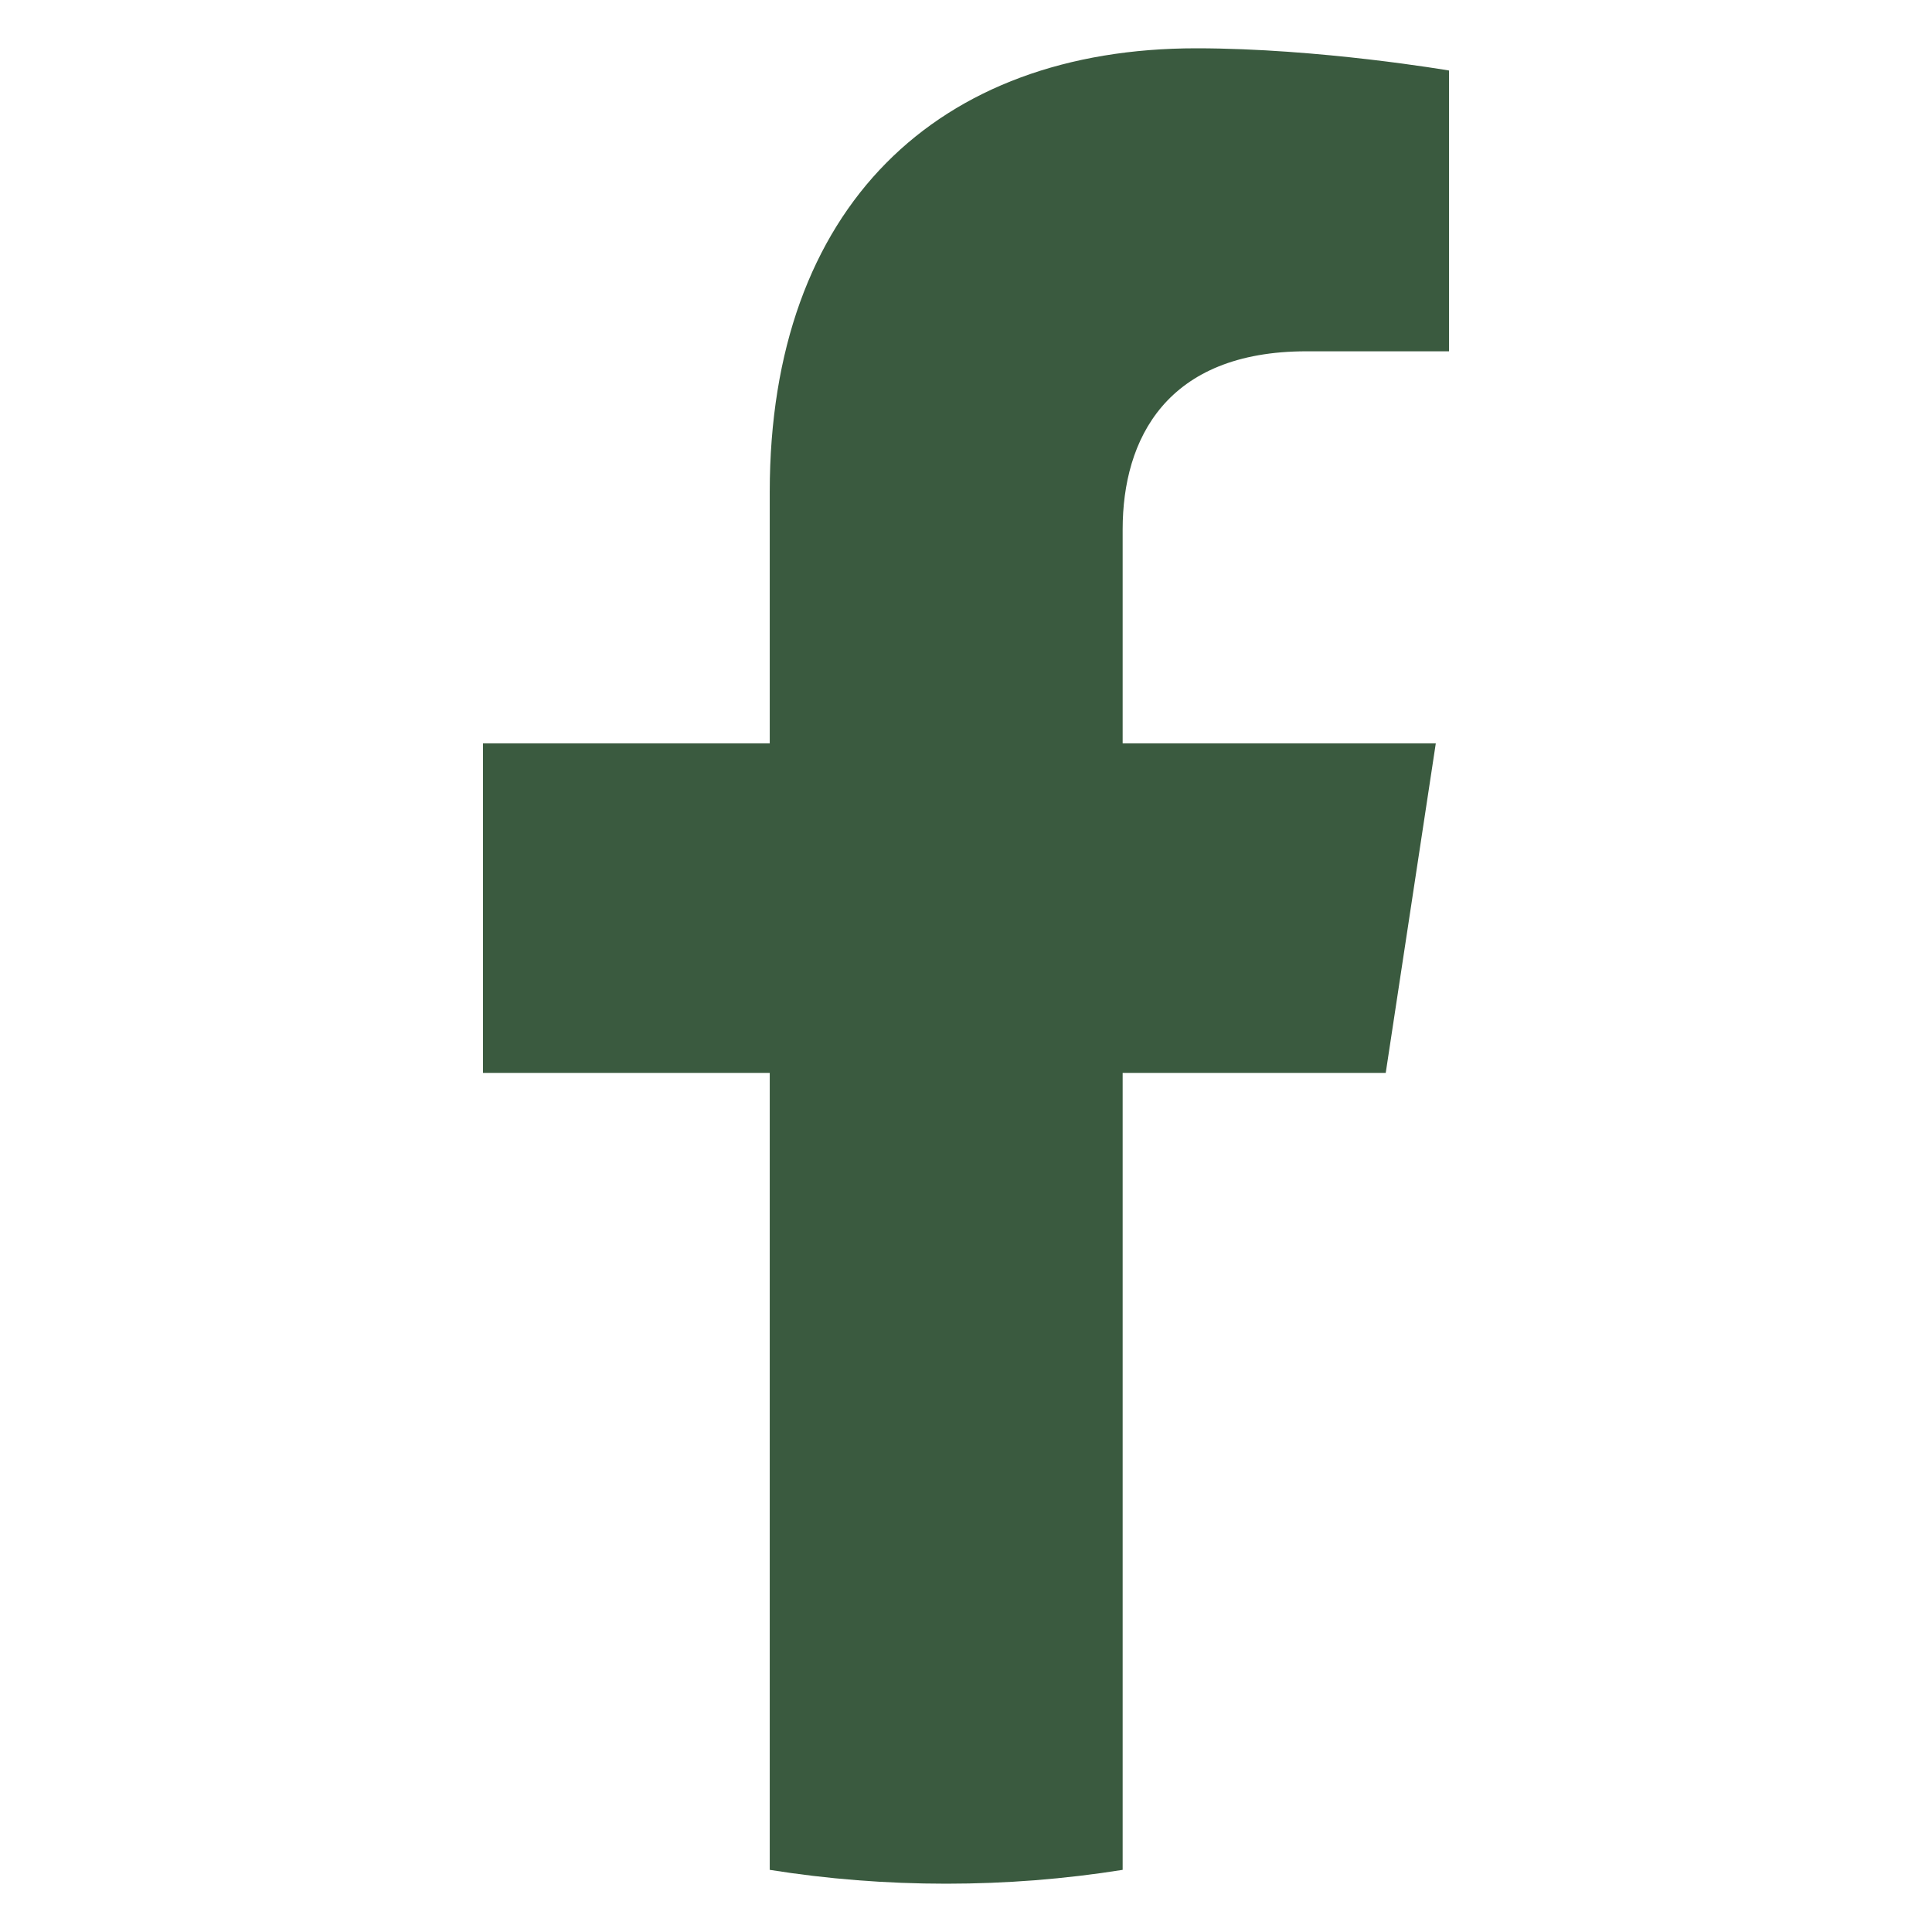
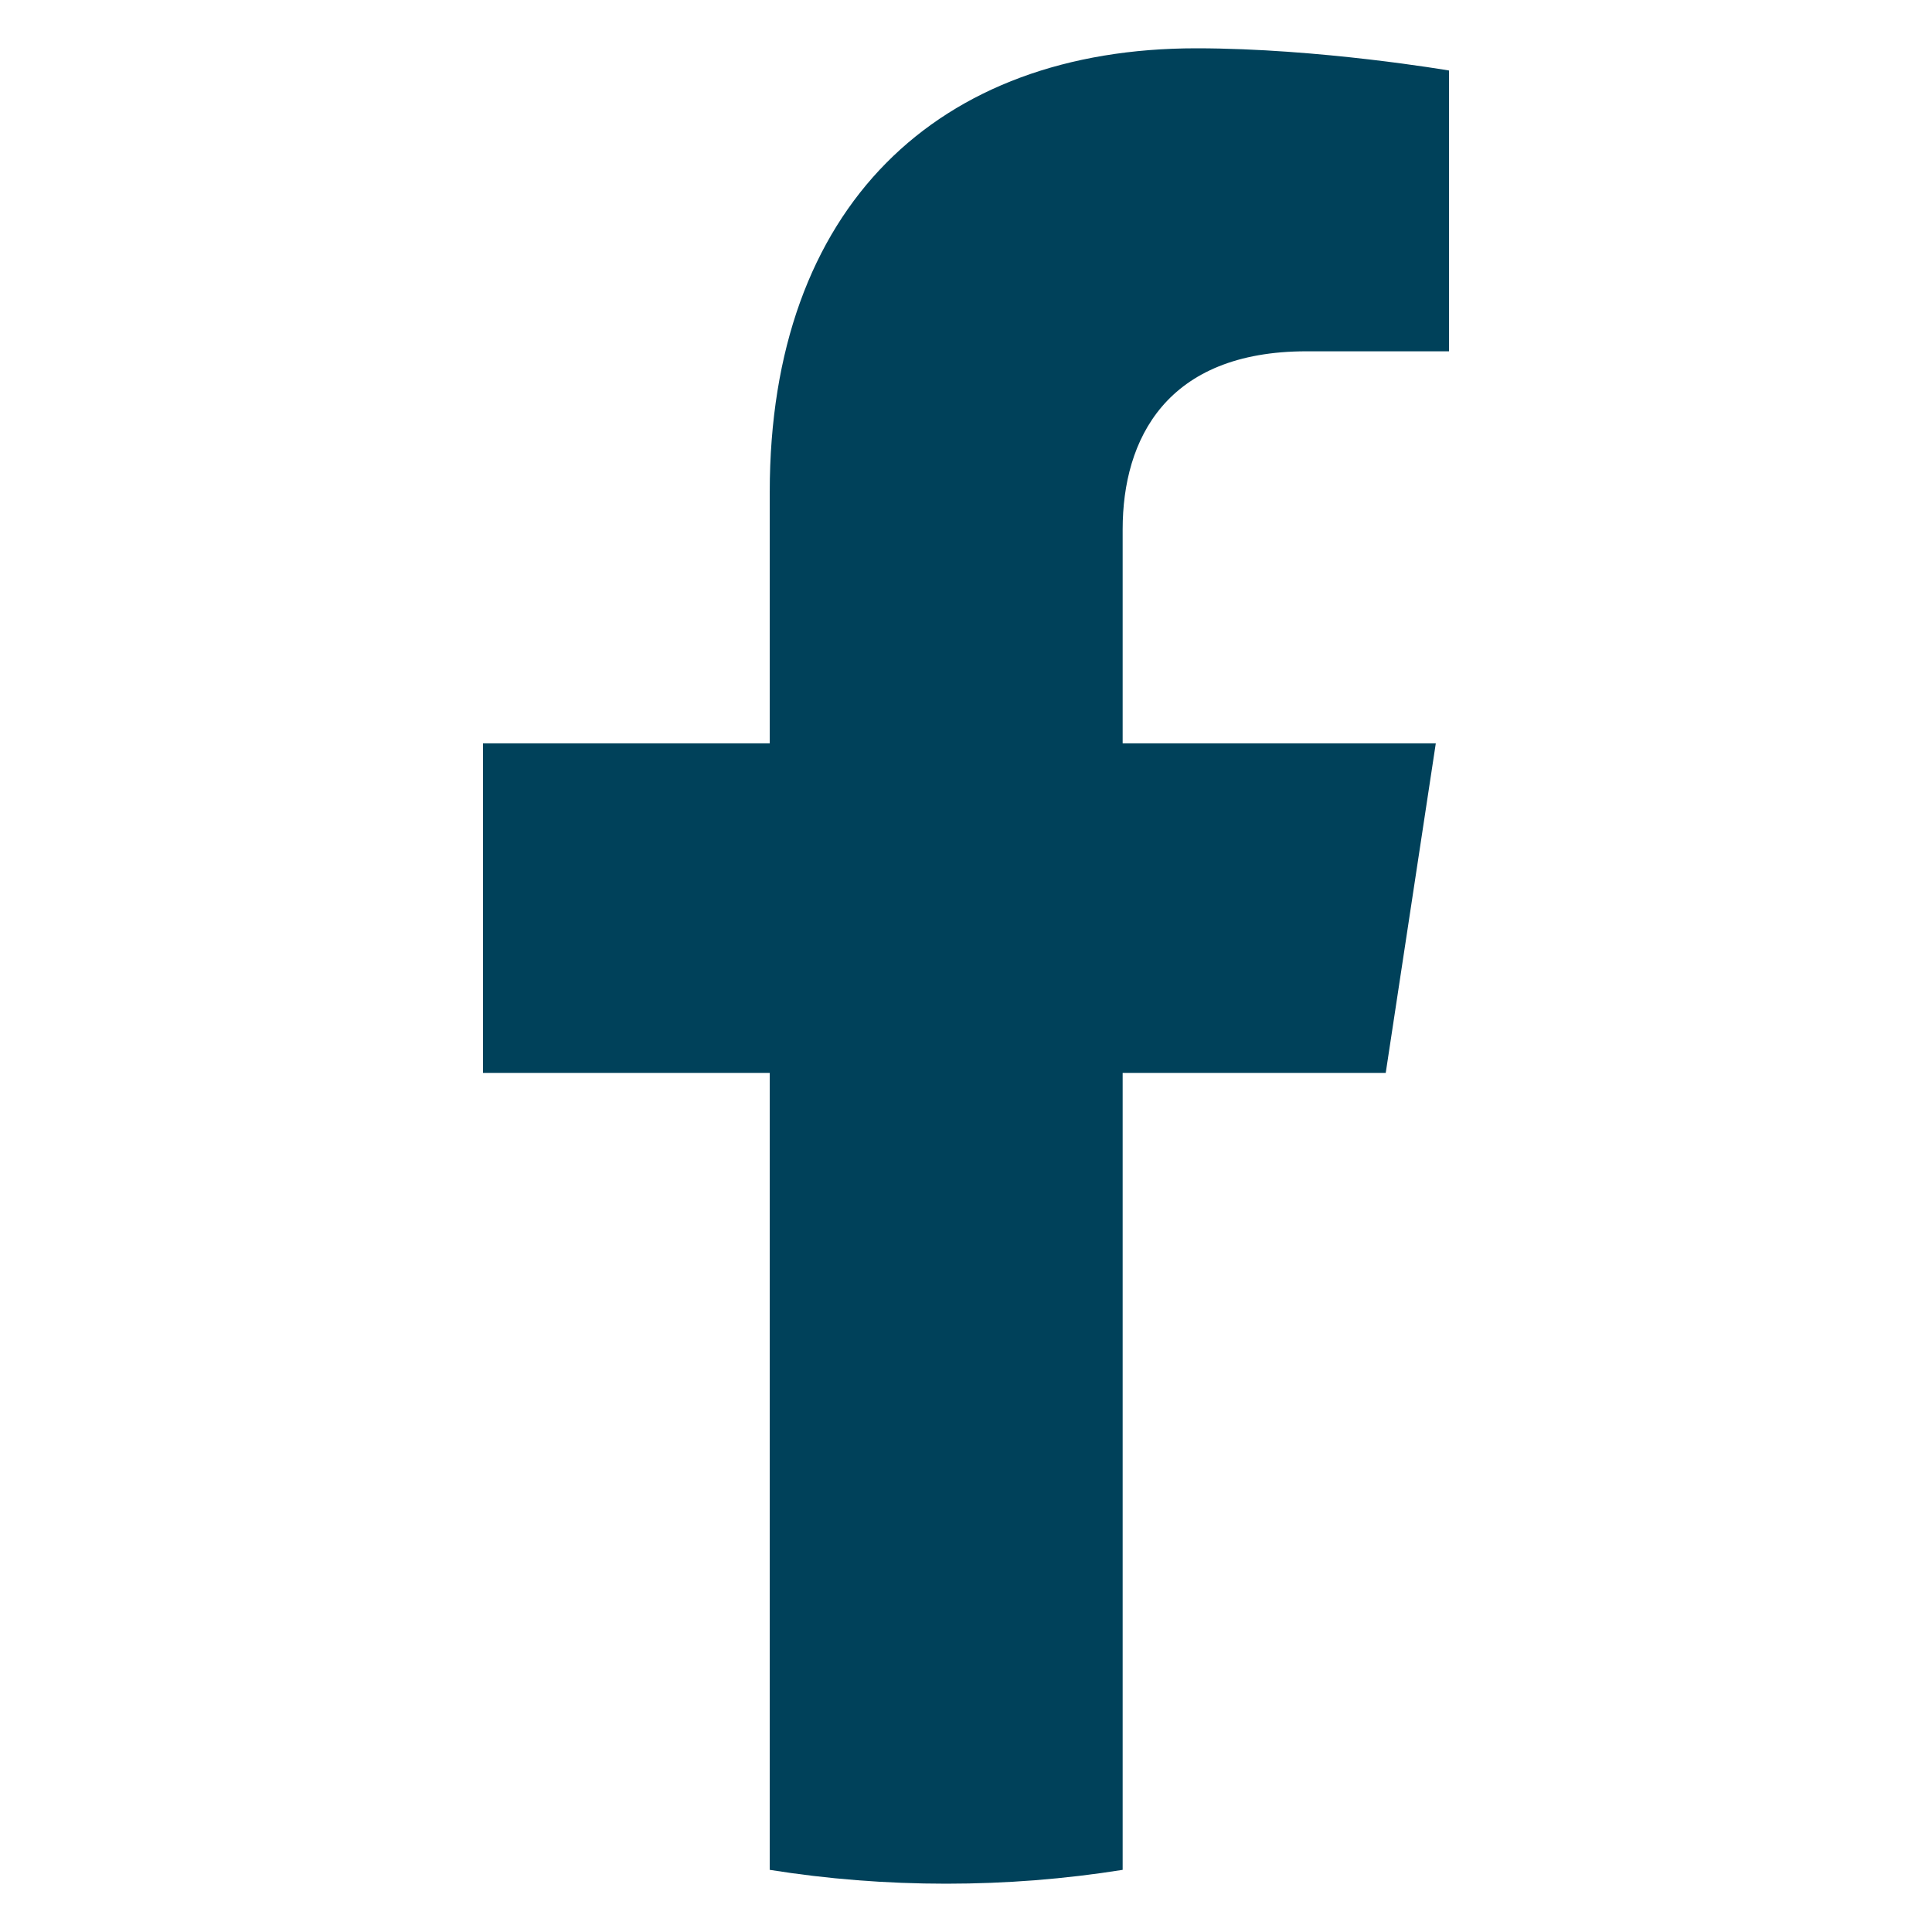
<svg xmlns="http://www.w3.org/2000/svg" width="12" height="12" viewBox="0 0 12 12" fill="none">
-   <path d="M8.607 6.664L8.918 4.617H6.973V3.288C6.973 2.728 7.244 2.182 8.115 2.182H9V0.438C9 0.438 8.197 0.3 7.43 0.3C5.827 0.3 4.781 1.281 4.781 3.056V4.617H3V6.664H4.781V11.614C5.138 11.671 5.504 11.7 5.877 11.7C6.249 11.7 6.615 11.671 6.973 11.614V6.664H8.607Z" fill="#3a5a3f" />
+   <path d="M8.607 6.664L8.918 4.617H6.973V3.288C6.973 2.728 7.244 2.182 8.115 2.182H9V0.438C9 0.438 8.197 0.3 7.43 0.3C5.827 0.3 4.781 1.281 4.781 3.056V4.617H3V6.664H4.781V11.614C5.138 11.671 5.504 11.7 5.877 11.7C6.249 11.7 6.615 11.671 6.973 11.614V6.664H8.607Z" fill="#00415A" />
</svg>
